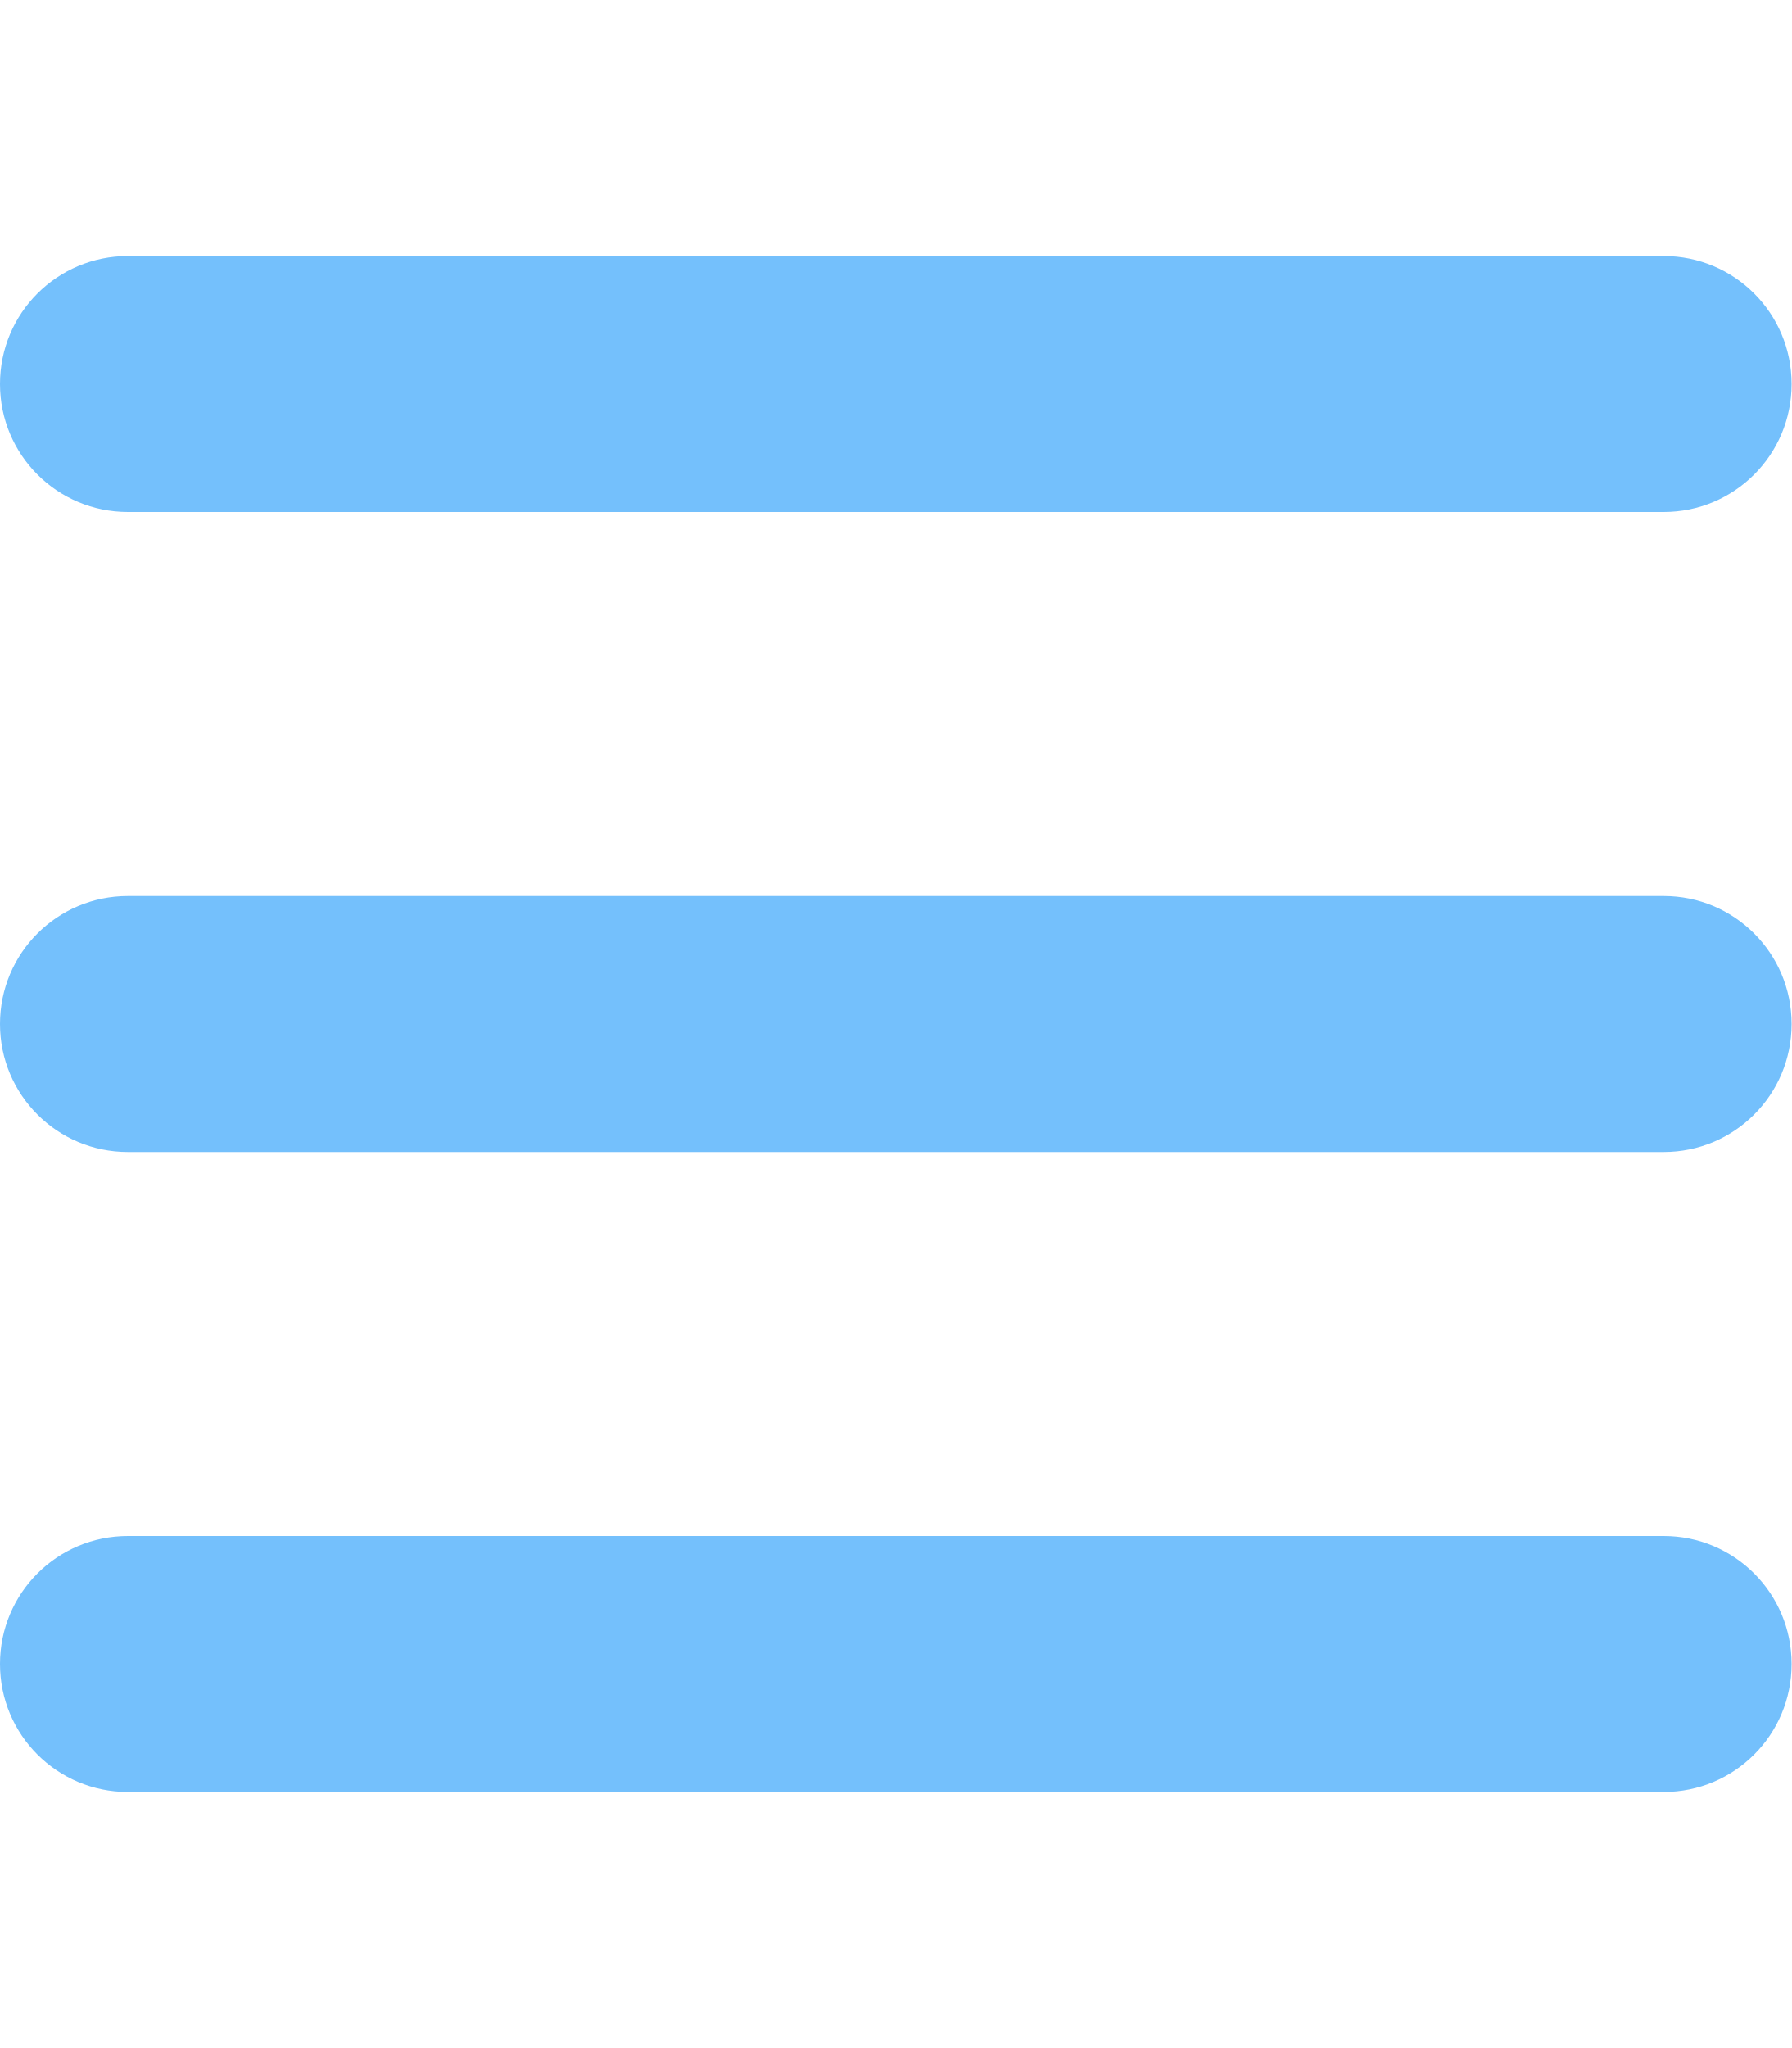
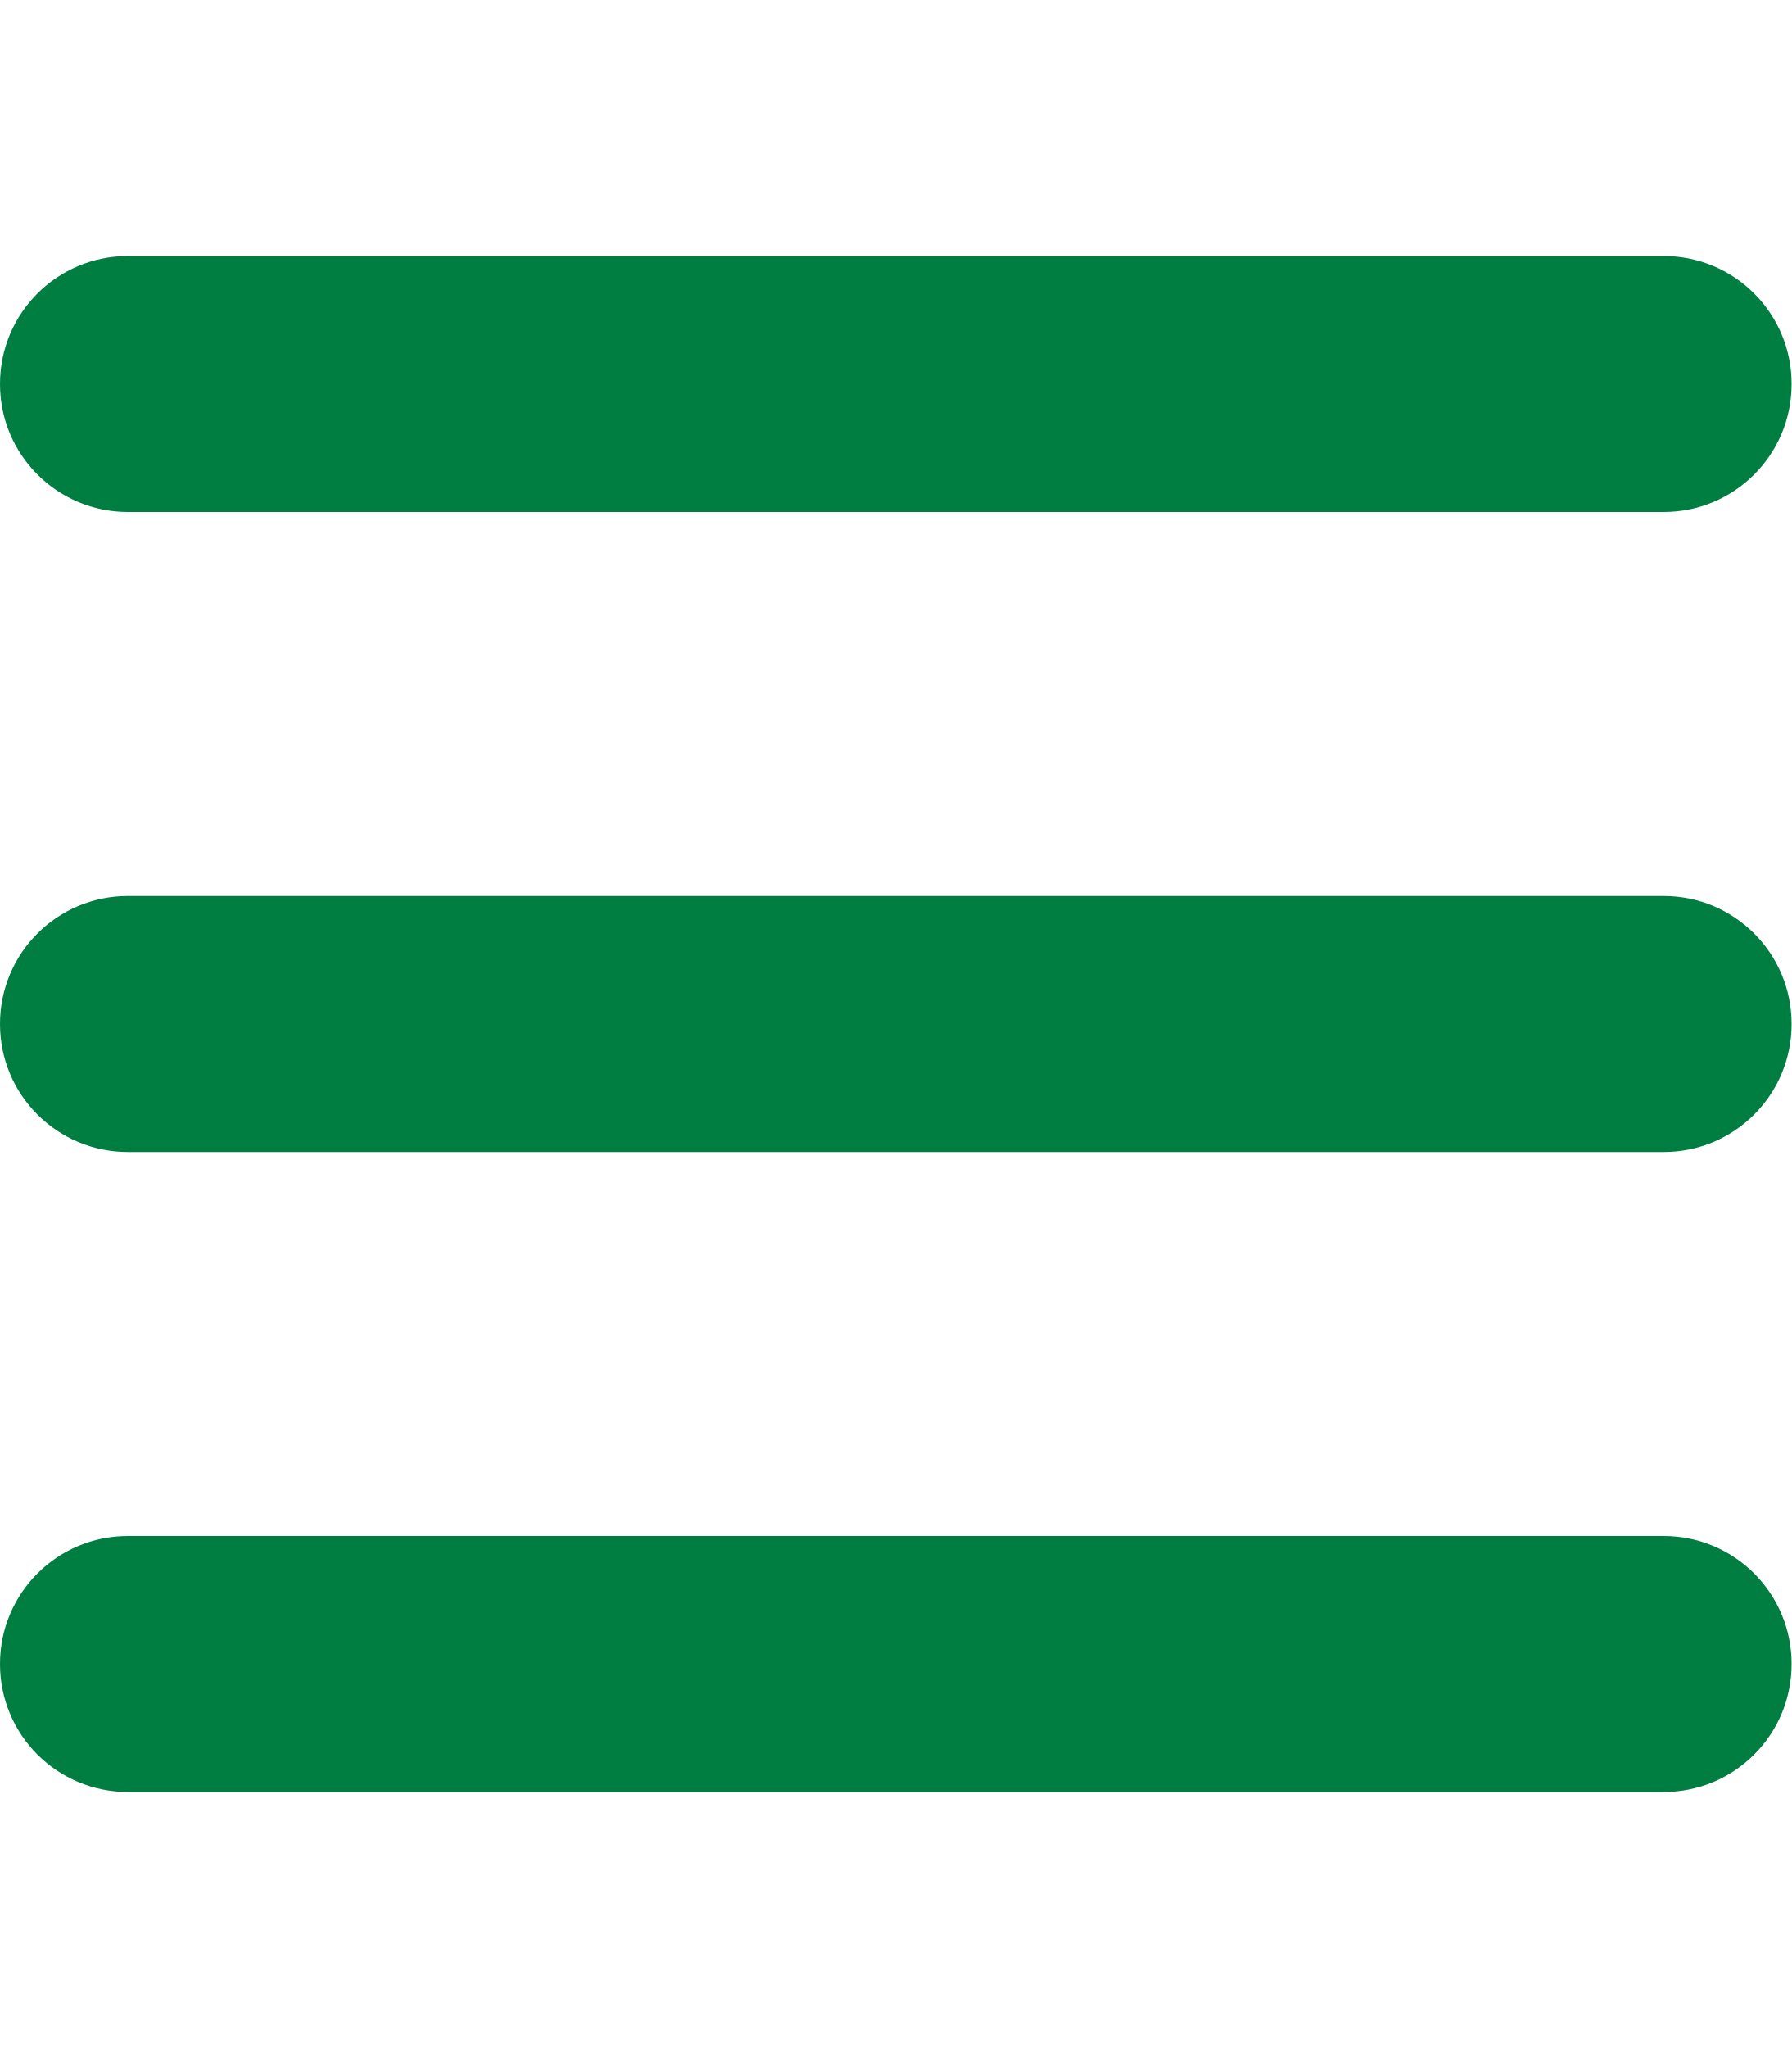
<svg xmlns="http://www.w3.org/2000/svg" viewBox="0 0 448 512">
-   <path fill="#74C0FC" d="M0 96C0 78.3 14.3 64 32 64H416c17.7 0 32 14.3 32 32s-14.3 32-32 32H32C14.3 128 0 113.7 0 96zM0 256c0-17.7 14.3-32 32-32H416c17.7 0 32 14.3 32 32s-14.3 32-32 32H32c-17.7 0-32-14.3-32-32zM448 416c0 17.7-14.3 32-32 32H32c-17.7 0-32-14.3-32-32s14.3-32 32-32H416c17.7 0 32 14.3 32 32z" />
+   <path fill="#007D41" d="M0 96C0 78.3 14.3 64 32 64H416c17.7 0 32 14.3 32 32s-14.3 32-32 32H32C14.3 128 0 113.7 0 96zM0 256c0-17.7 14.3-32 32-32H416c17.7 0 32 14.3 32 32s-14.3 32-32 32H32c-17.7 0-32-14.3-32-32zM448 416c0 17.7-14.3 32-32 32H32c-17.7 0-32-14.3-32-32s14.3-32 32-32H416c17.7 0 32 14.3 32 32z" />
</svg>
